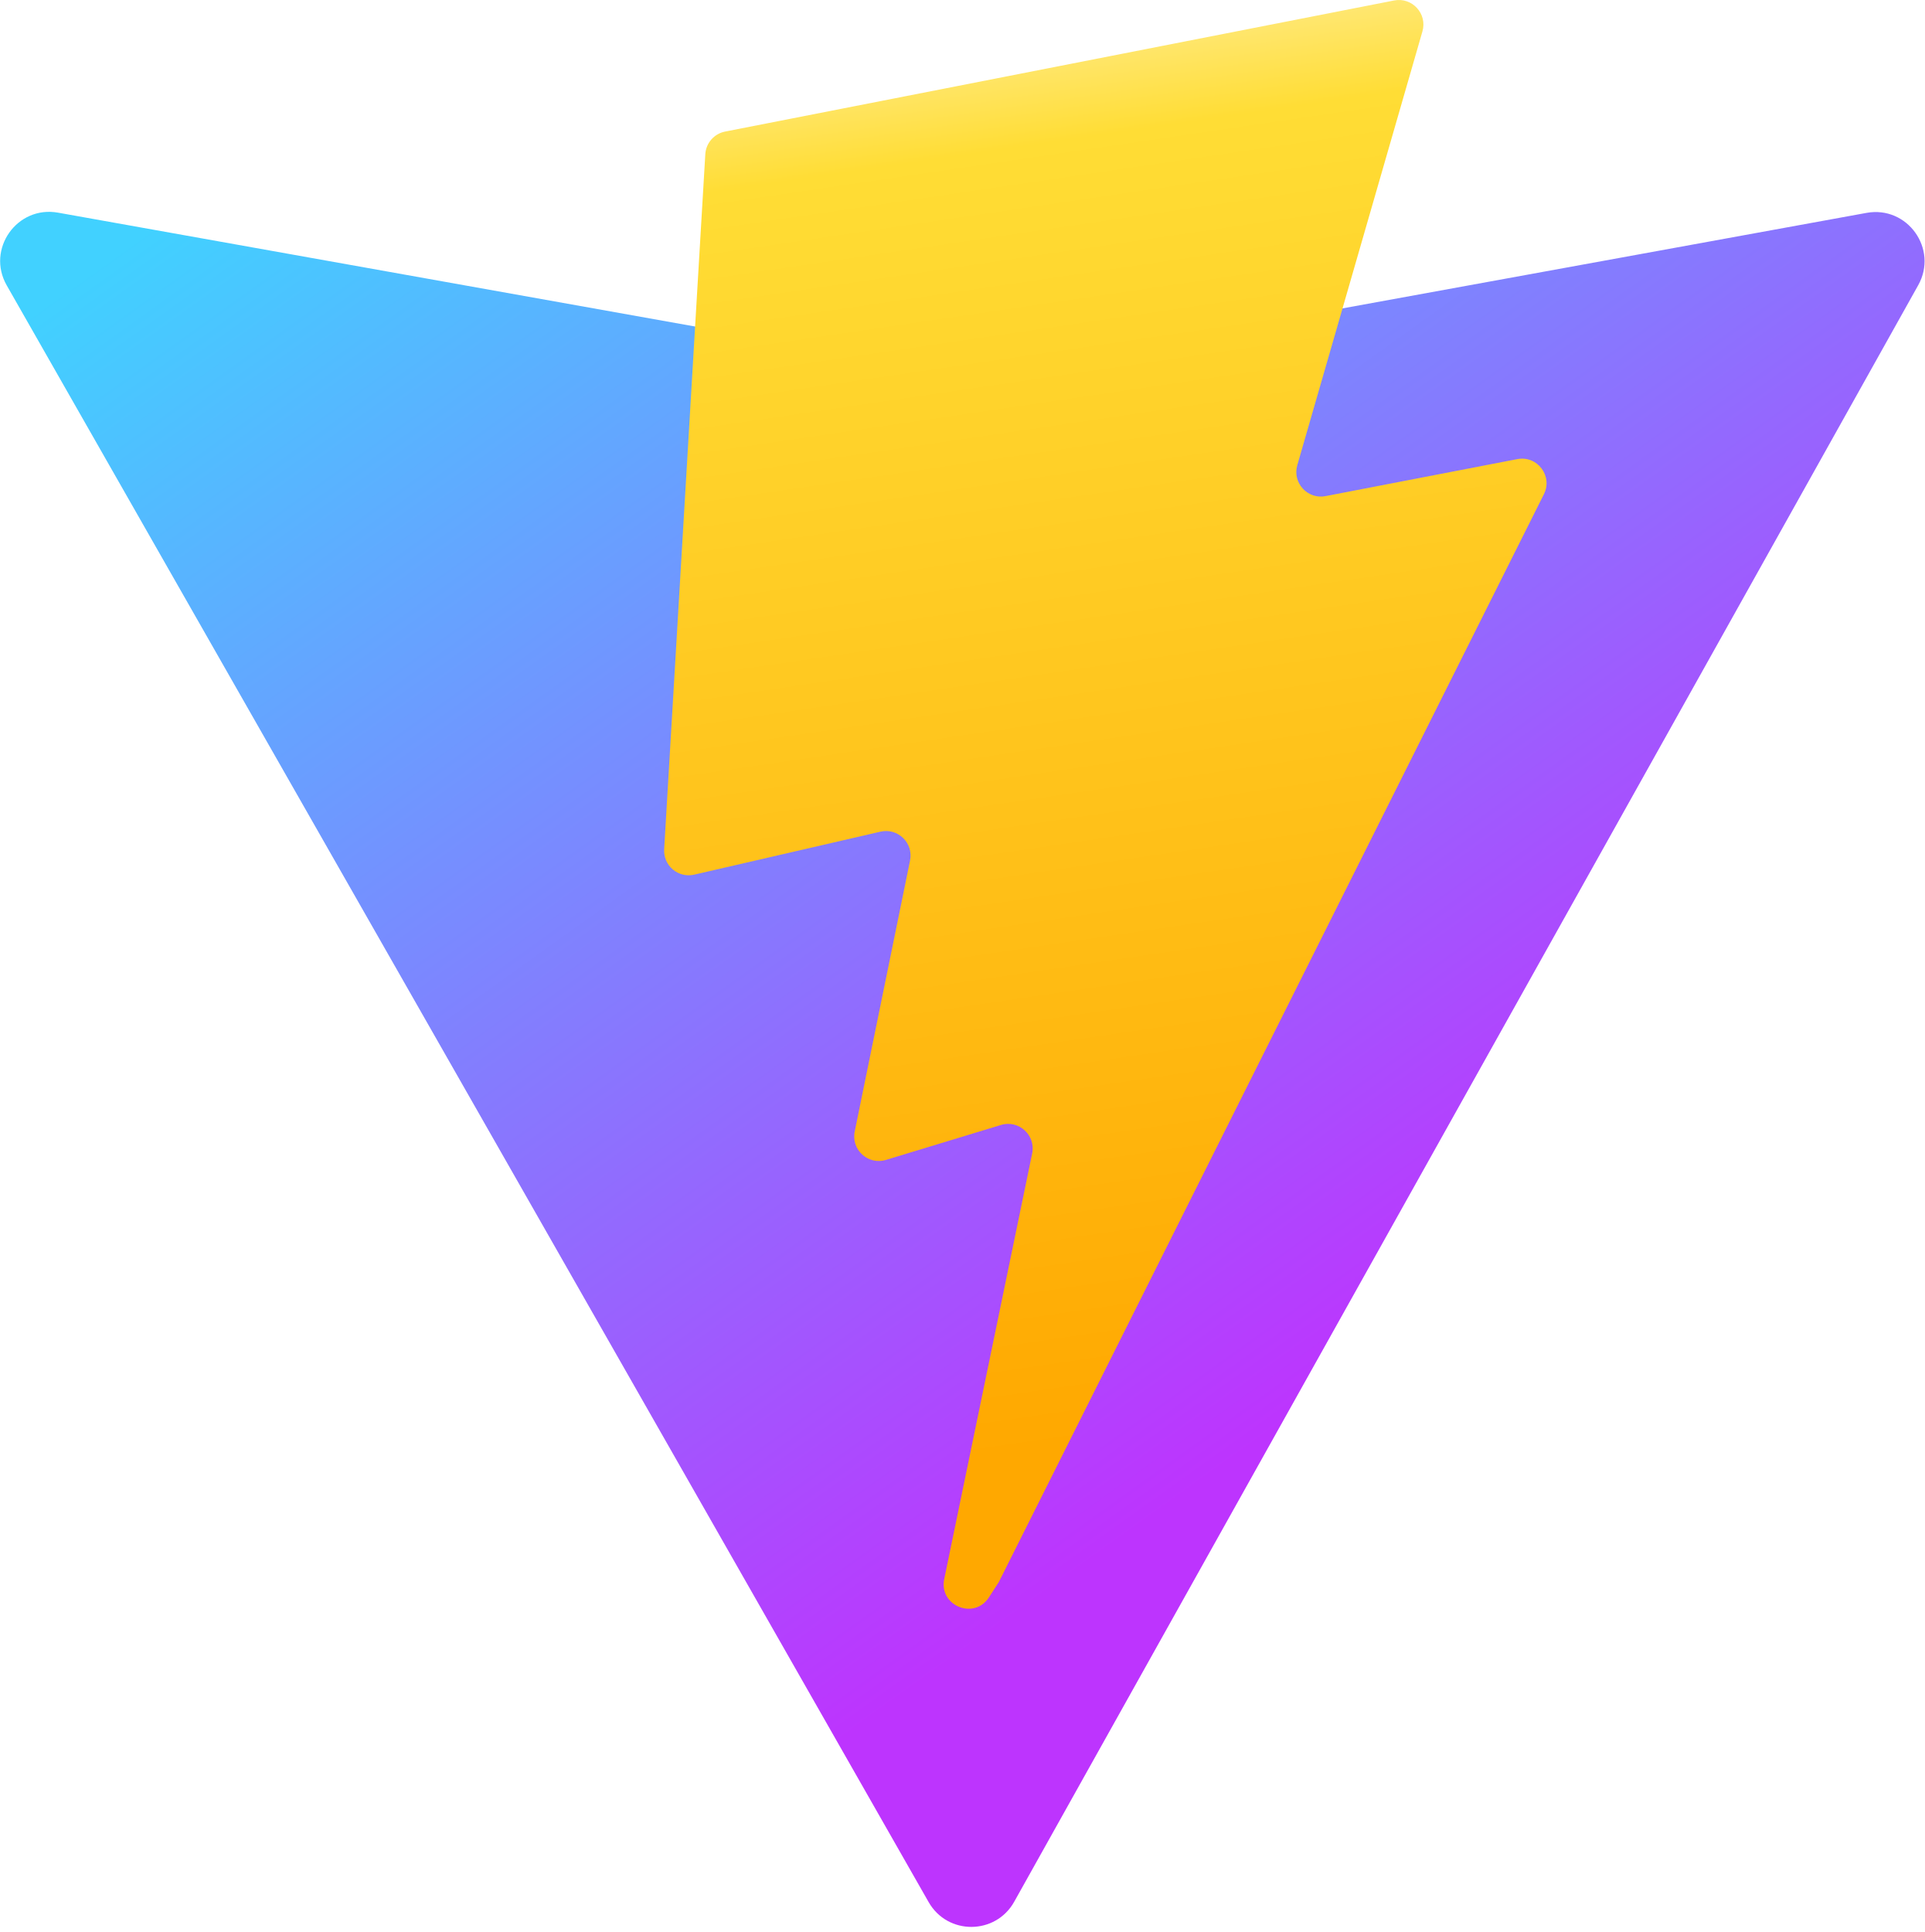
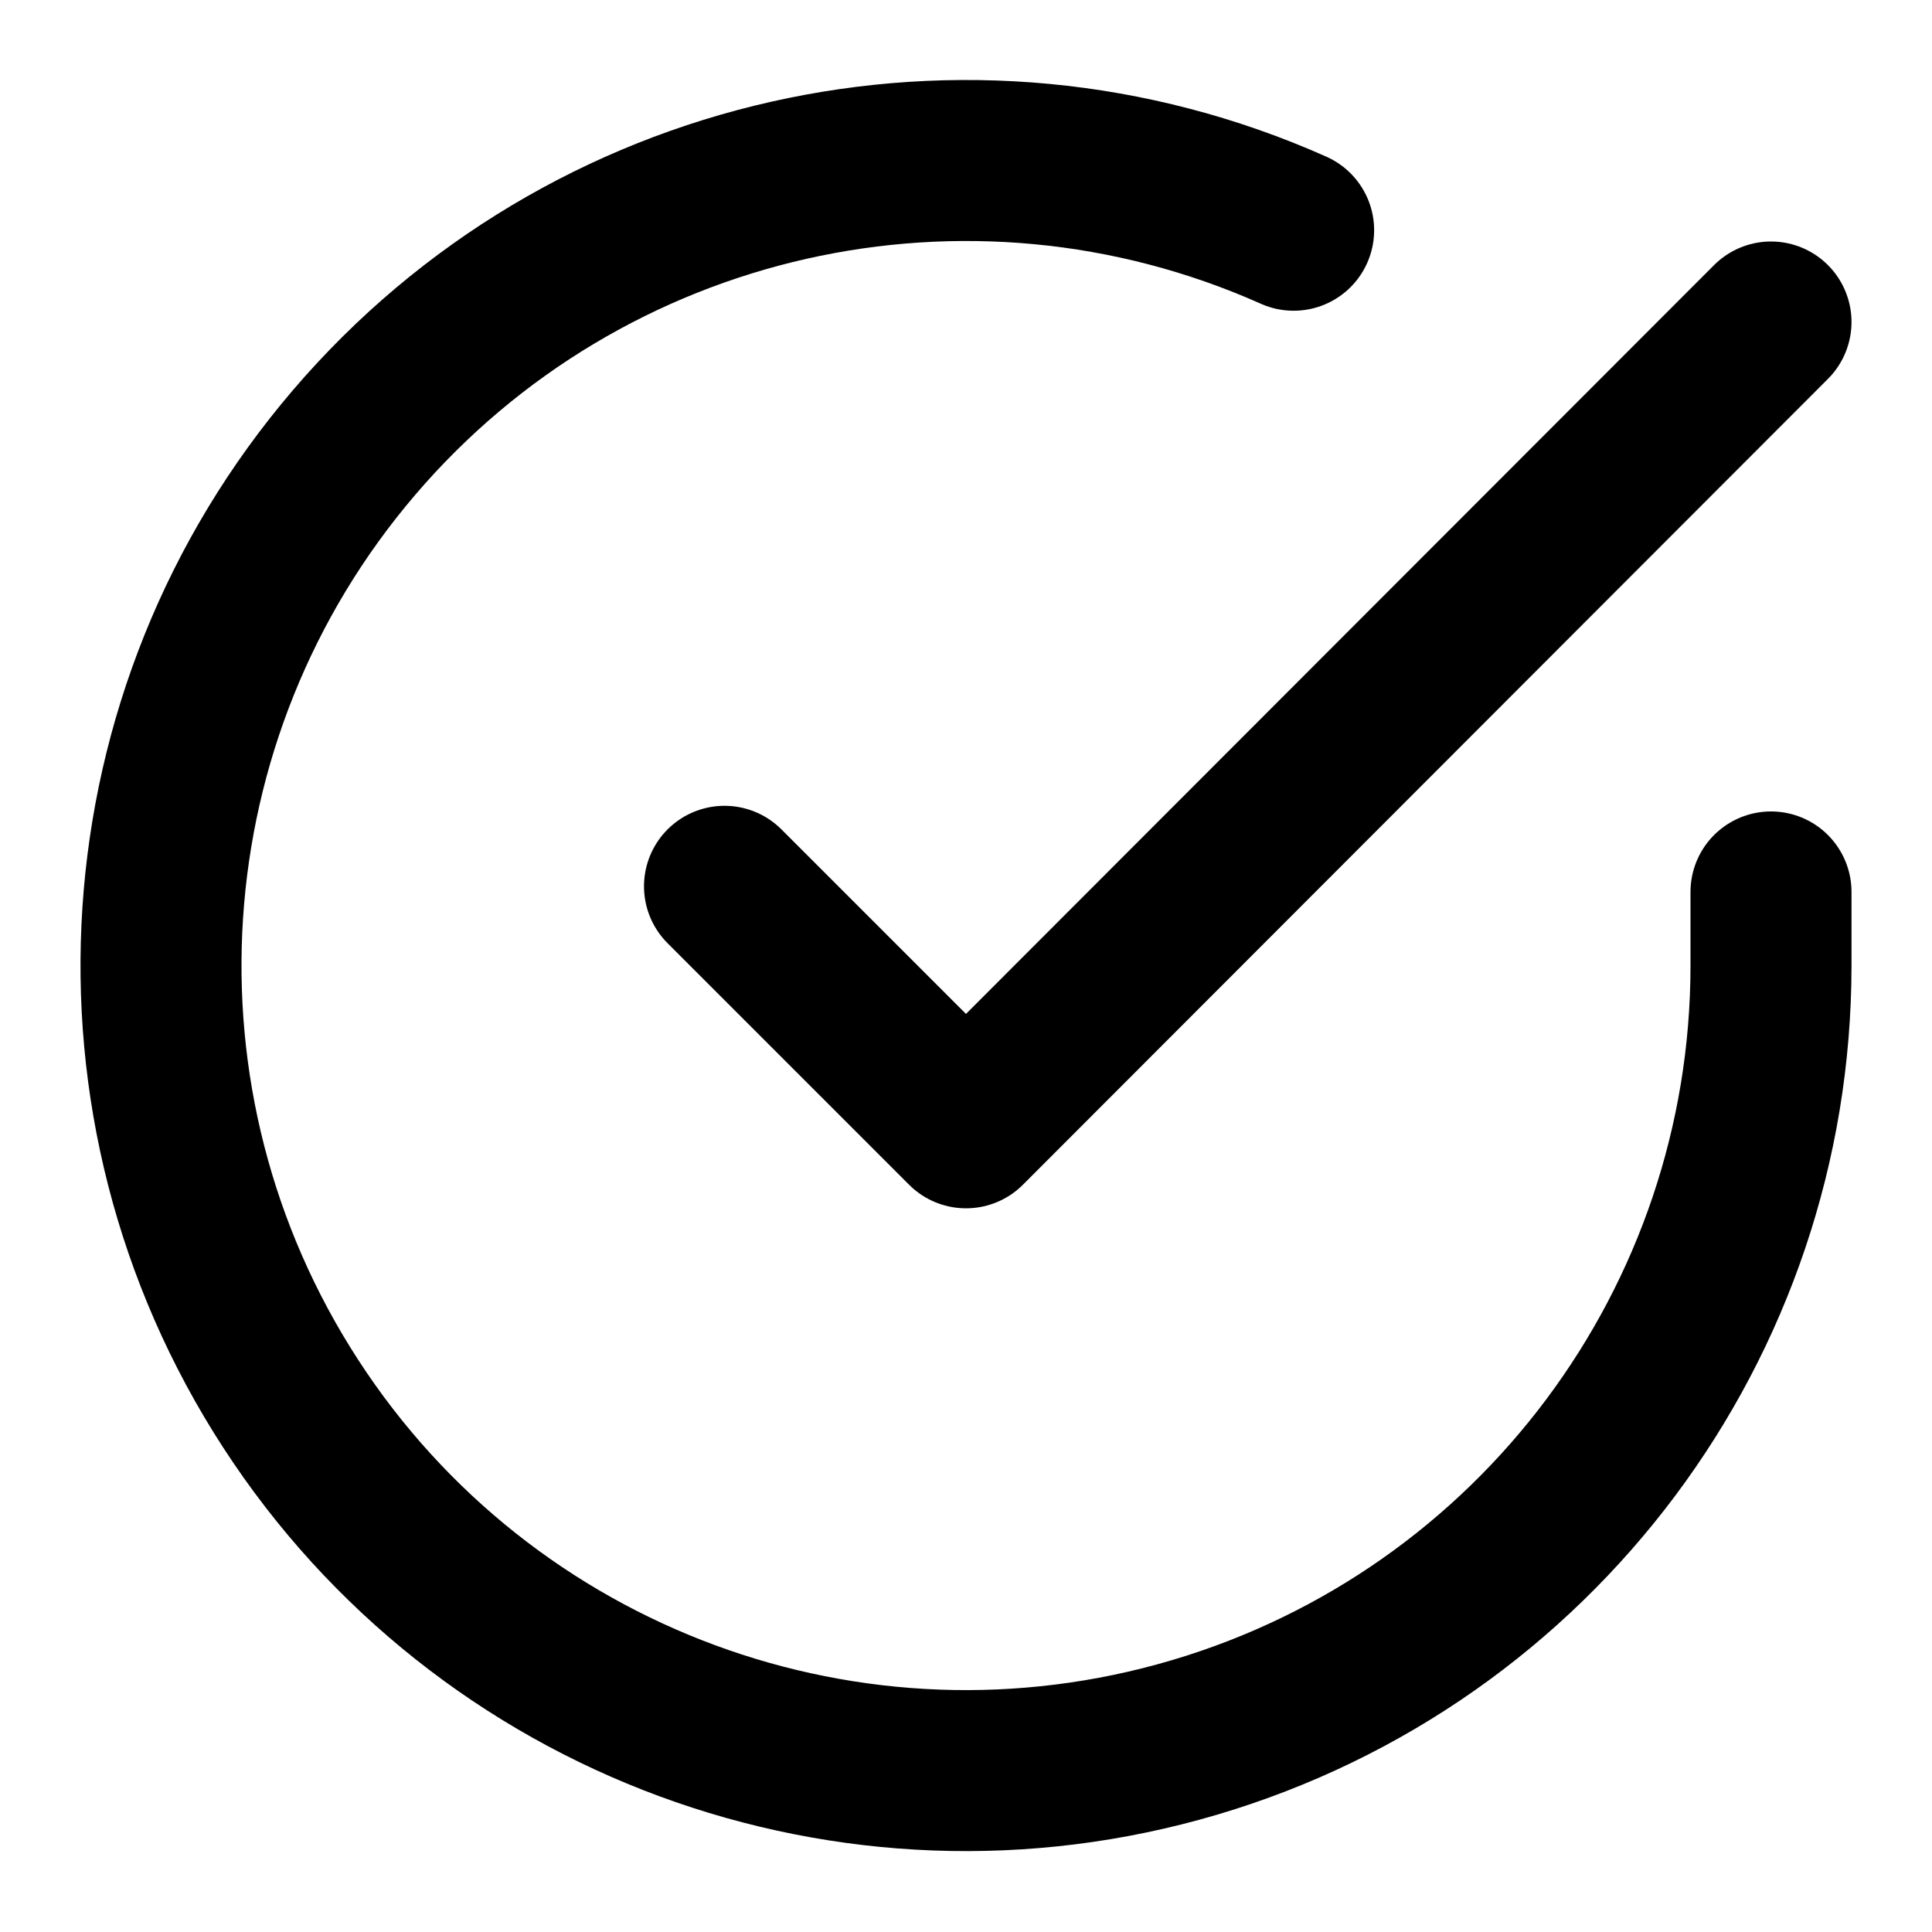
- <svg xmlns="http://www.w3.org/2000/svg" aria-hidden="true" role="img" class="iconify iconify--logos" width="31.88" height="32" preserveAspectRatio="xMidYMid meet" viewBox="0 0 256 257">
-   <defs>
-     <linearGradient id="IconifyId1813088fe1fbc01fb466" x1="-.828%" x2="57.636%" y1="7.652%" y2="78.411%">
-       <stop offset="0%" stop-color="#41D1FF" />
-       <stop offset="100%" stop-color="#BD34FE" />
-     </linearGradient>
-     <linearGradient id="IconifyId1813088fe1fbc01fb467" x1="43.376%" x2="50.316%" y1="2.242%" y2="89.03%">
-       <stop offset="0%" stop-color="#FFEA83" />
-       <stop offset="8.333%" stop-color="#FFDD35" />
-       <stop offset="100%" stop-color="#FFA800" />
-     </linearGradient>
-   </defs>
-   <path fill="url(#IconifyId1813088fe1fbc01fb466)" d="M255.153 37.938L134.897 252.976c-2.483 4.44-8.862 4.466-11.382.048L.875 37.958c-2.746-4.814 1.371-10.646 6.827-9.67l120.385 21.517a6.537 6.537 0 0 0 2.322-.004l117.867-21.483c5.438-.991 9.574 4.796 6.877 9.62Z" />
-   <path fill="url(#IconifyId1813088fe1fbc01fb467)" d="M185.432.063L96.44 17.501a3.268 3.268 0 0 0-2.634 3.014l-5.474 92.456a3.268 3.268 0 0 0 3.997 3.378l24.777-5.718c2.318-.535 4.413 1.507 3.936 3.838l-7.361 36.047c-.495 2.426 1.782 4.5 4.151 3.78l15.304-4.649c2.372-.72 4.652 1.36 4.15 3.788l-11.698 56.621c-.732 3.542 3.979 5.473 5.943 2.437l1.313-2.028l72.516-144.72c1.215-2.423-.88-5.186-3.54-4.672l-25.505 4.922c-2.396.462-4.435-1.77-3.759-4.114l16.646-57.705c.677-2.35-1.37-4.583-3.769-4.113Z" />
+ <svg xmlns="http://www.w3.org/2000/svg" viewBox="0 0 24 24" fill="none" stroke="currentColor" stroke-width="2" stroke-linecap="round" stroke-linejoin="round" class="feather feather-check-circle">
+   <path d="M22 11.08V12a10 10 0 1 1-5.93-9.14" />
+   <polyline points="22 4 12 14.01 9 11.01" />
</svg>
